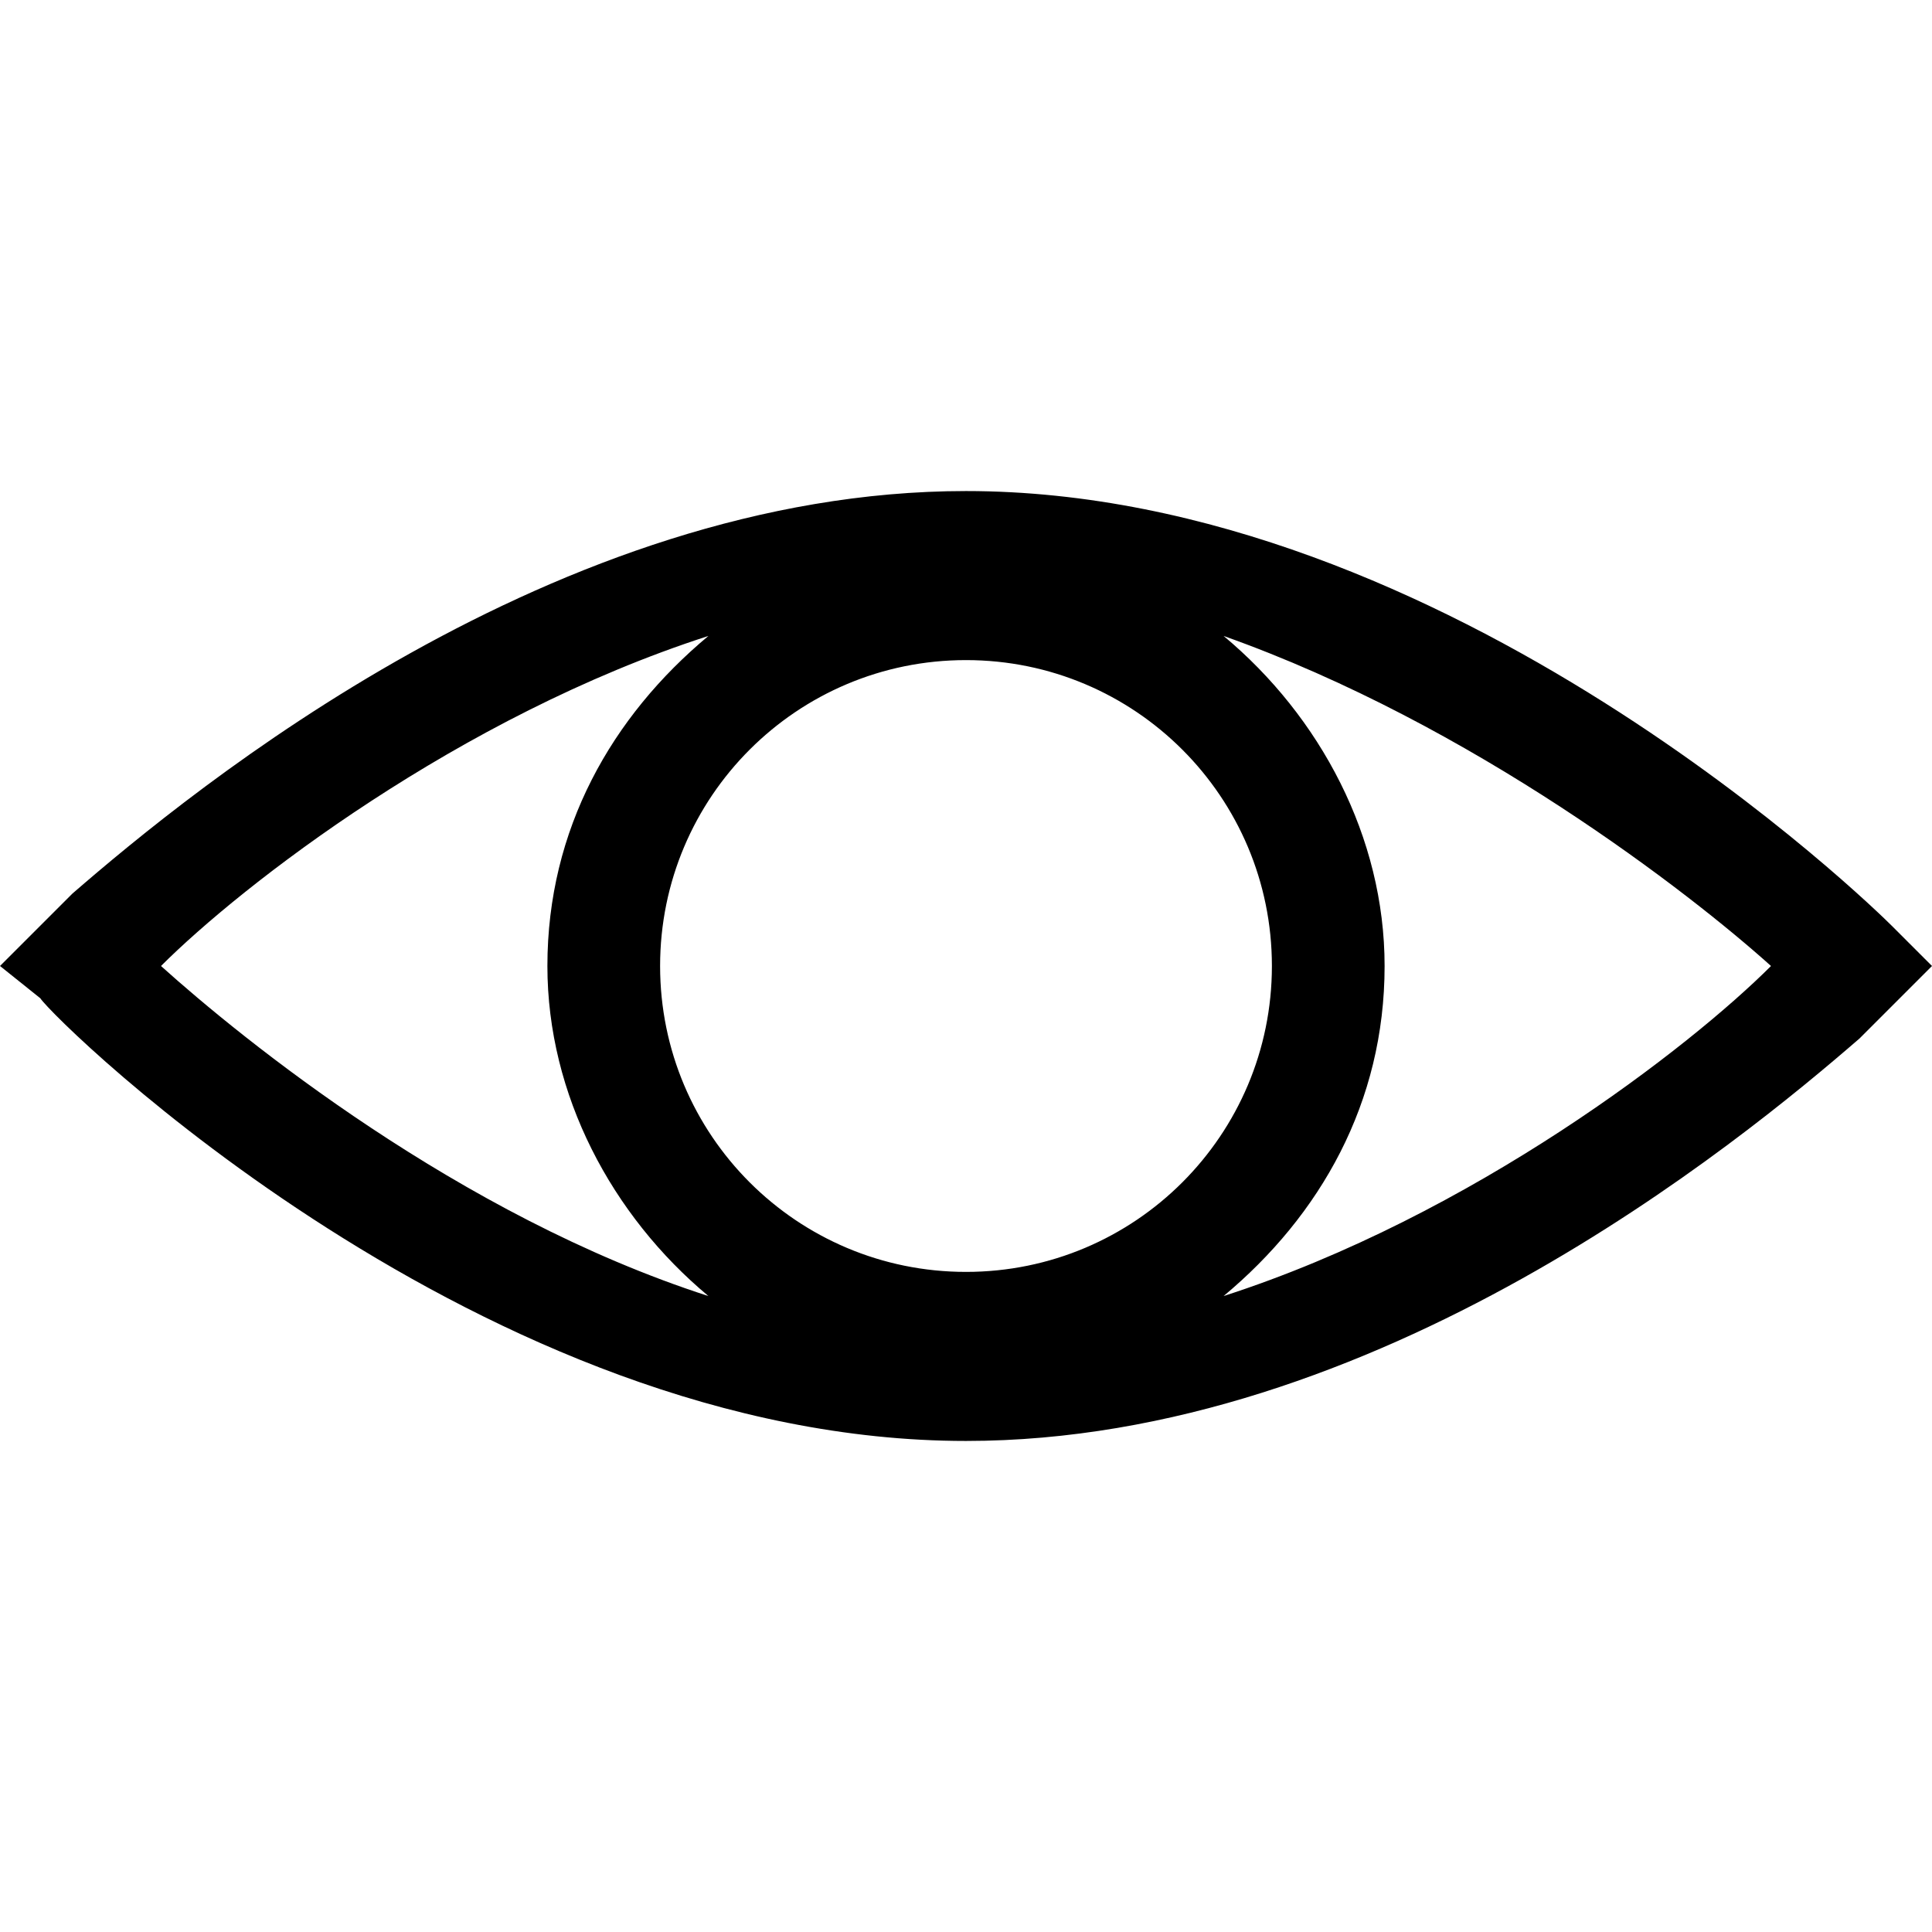
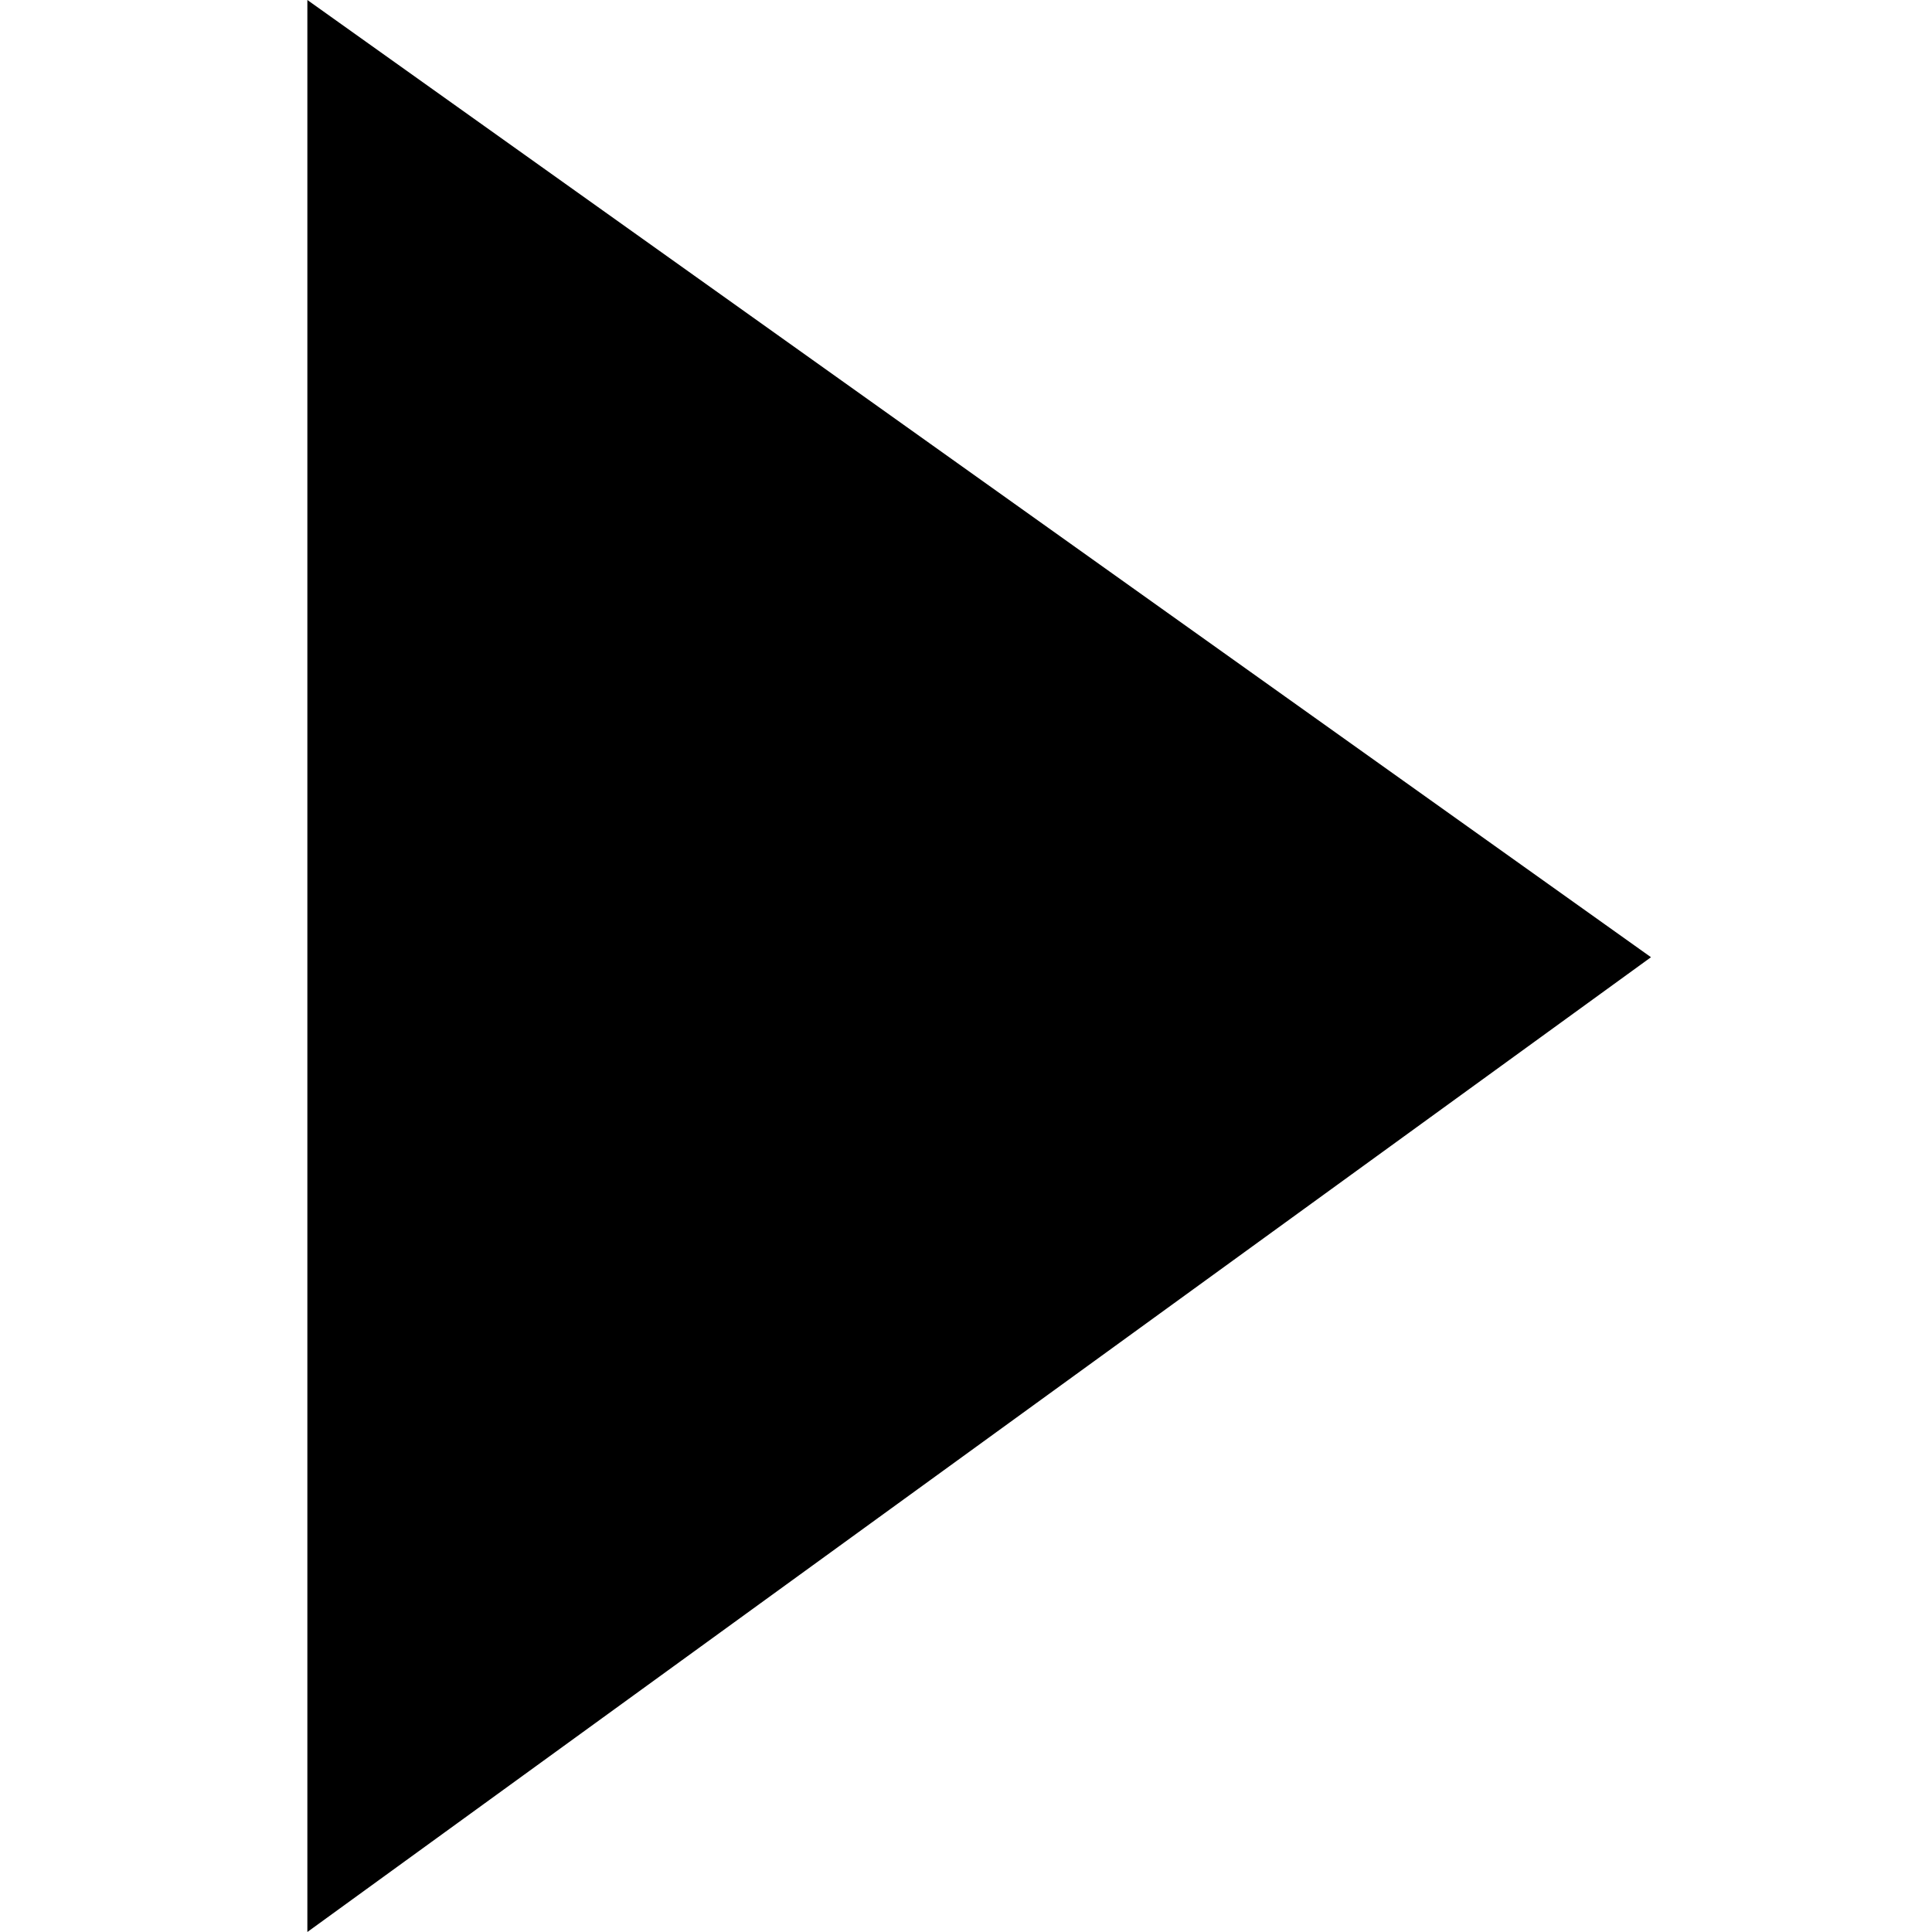
- <svg xmlns="http://www.w3.org/2000/svg" version="1.1" id="Layer_1" x="0px" y="0px" viewBox="0 0 24 24" style="enable-background:new 0 0 24 24;" xml:space="preserve">
-   <path d="M23.5,11.5C23.3,11.3,18,6.1,12,6.1c-5.1,0-9.6,3.7-11.1,5l0,0L0,12l0.5,0.4C0.7,12.7,6,17.9,12,17.9c5.1,0,9.6-3.7,11.1-5  l0,0L24,12L23.5,11.5z M12,8.2c2.1,0,3.8,1.7,3.8,3.8c0,2.1-1.7,3.8-3.8,3.8c-2.1,0-3.8-1.7-3.8-3.8C8.2,9.9,9.9,8.2,12,8.2z   M8.8,7.9c-1.2,1-2,2.4-2,4.1c0,1.6,0.8,3.1,2,4.1C5.7,15.1,3,12.9,2,12C3,11,5.7,8.9,8.8,7.9z M15.2,16.1c1.2-1,2-2.4,2-4.1  c0-1.6-0.8-3.1-2-4.1C18.3,9,21,11.1,22,12C21,13,18.3,15.1,15.2,16.1z" />
+ <svg xmlns="http://www.w3.org/2000/svg" version="1.1" id="Layer_1" x="0px" y="0px" viewBox="0 0 22 22" style="enable-background:new 0 0 22 22;" xml:space="preserve">
+   <path d="M3.5,0l0,22l15.3-11.1L3.5,0z" />
</svg>
